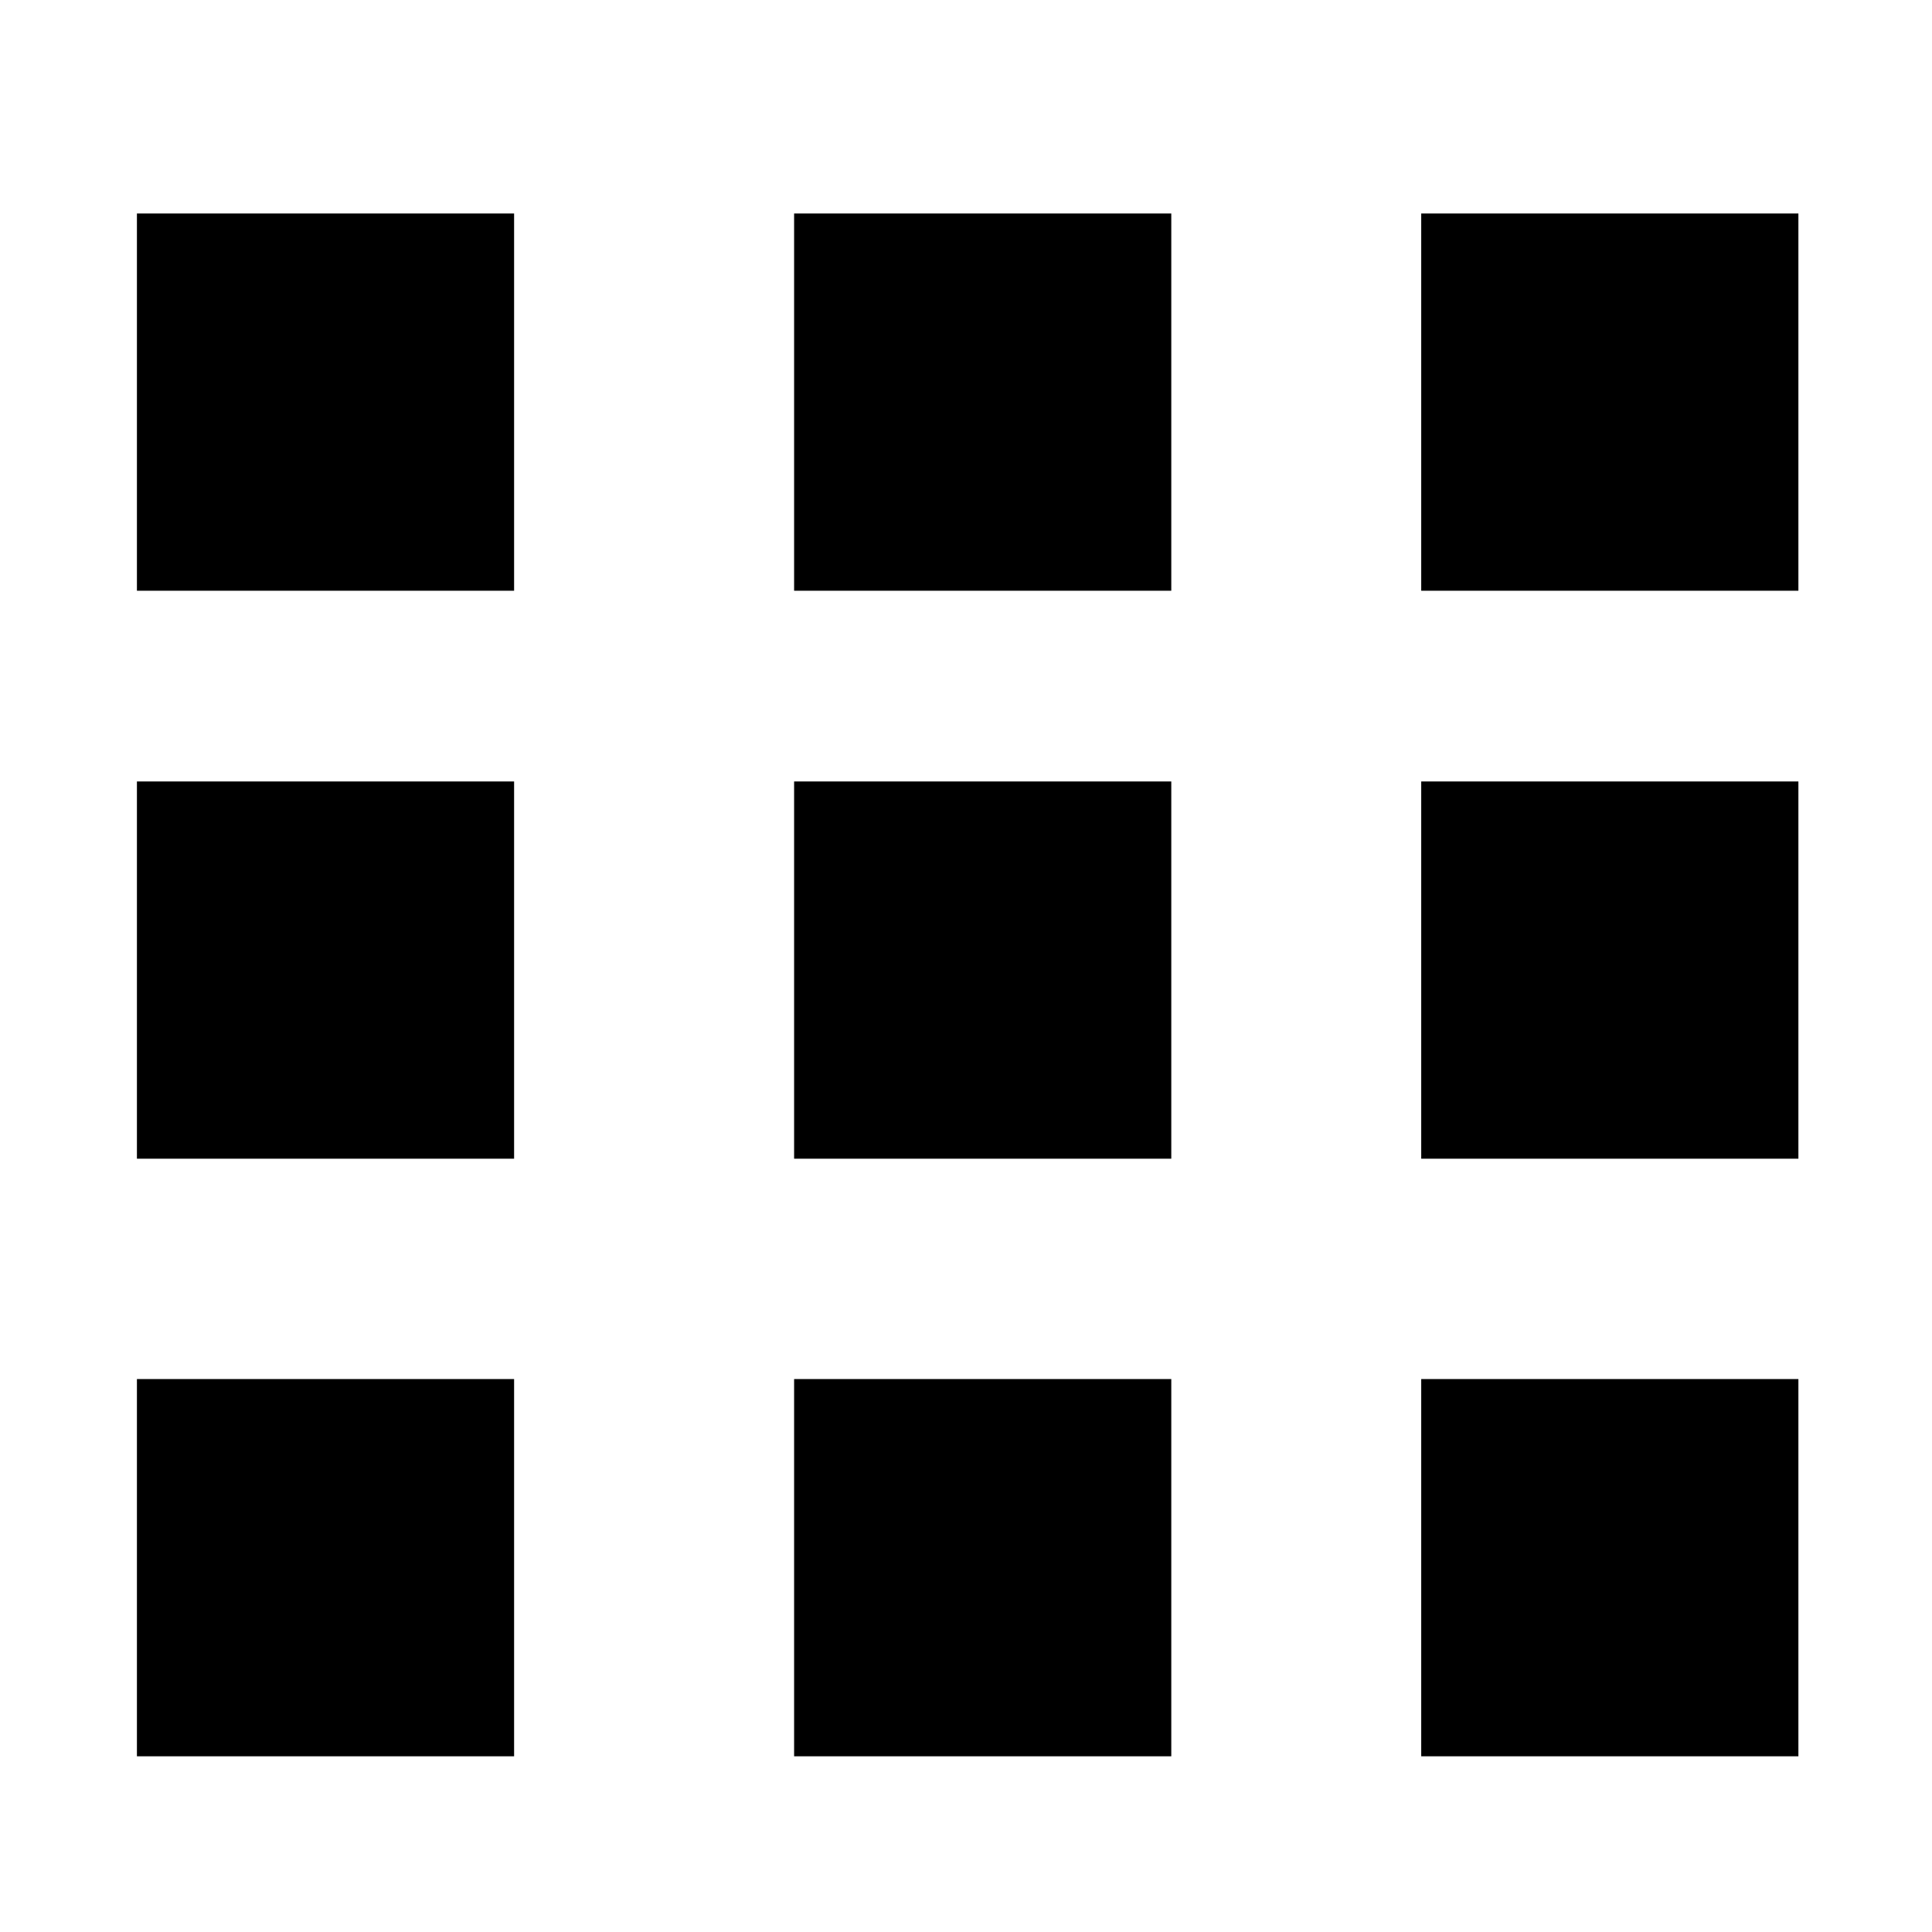
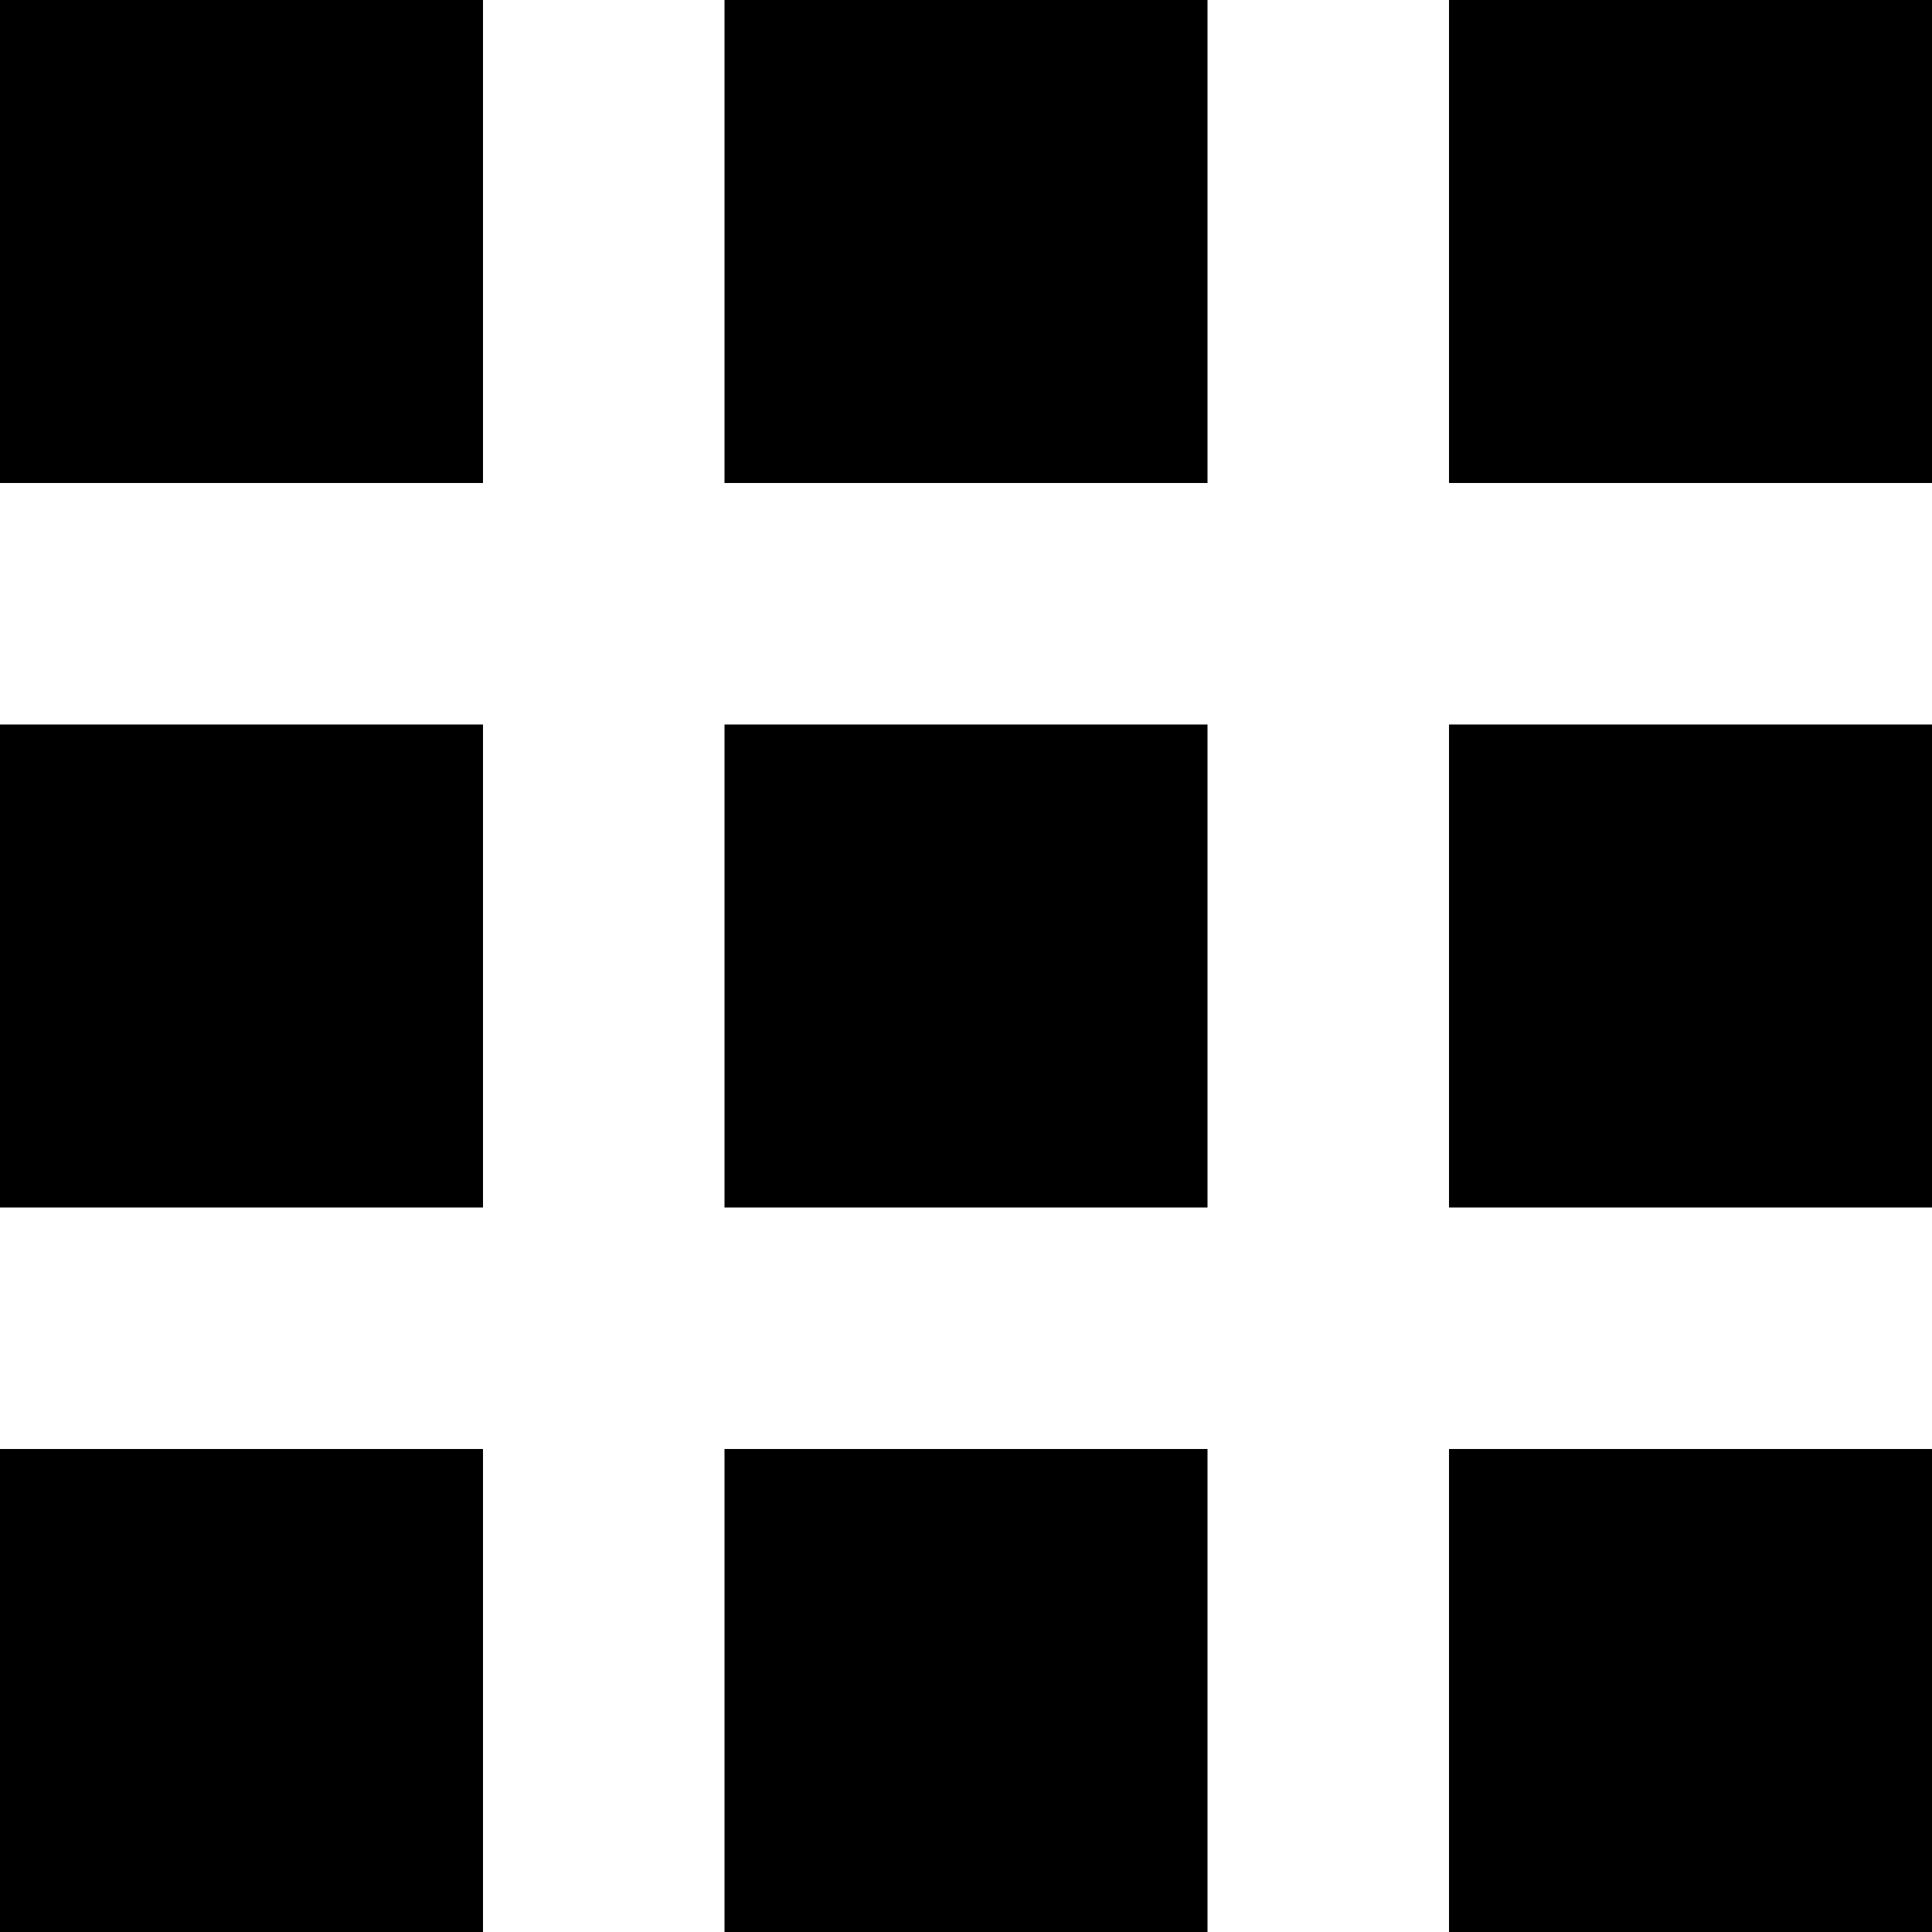
<svg xmlns="http://www.w3.org/2000/svg" xmlns:xlink="http://www.w3.org/1999/xlink" version="1.1" id="svg2" height="16" width="16">
  <defs id="defs4">
    <radialGradient r="7.228" fy="73.616" fx="6.703" cy="73.616" cx="6.703" gradientTransform="matrix(3.908961,0,0,1.502578,80.67641,12.80453)" gradientUnits="userSpaceOnUse" id="radialGradient3408" xlink:href="#linearGradient10691-3-3" />
    <radialGradient r="7.228" fy="73.616" fx="6.703" cy="73.616" cx="6.703" gradientTransform="matrix(3.908961,0,0,1.502578,40.53111,12.66586)" gradientUnits="userSpaceOnUse" id="radialGradient3405" xlink:href="#linearGradient10691-3" />
    <radialGradient r="7.228" fy="73.616" fx="6.703" cy="73.616" cx="6.703" gradientTransform="matrix(3.908961,0,0,1.502578,2.371275,12.66583)" gradientUnits="userSpaceOnUse" id="radialGradient3402" xlink:href="#linearGradient10691" />
    <radialGradient r="7.228" fy="73.616" fx="6.703" cy="73.616" cx="6.703" gradientTransform="matrix(3.908961,0,0,1.502578,1.987759,13.43286)" gradientUnits="userSpaceOnUse" id="radialGradient3391" xlink:href="#linearGradient10691" />
    <radialGradient r="7.228" fy="73.616" fx="6.703" cy="73.616" cx="6.703" gradientTransform="matrix(3.908961,0,0,1.502578,40.14759,13.04937)" gradientUnits="userSpaceOnUse" id="radialGradient3389" xlink:href="#linearGradient10691-3" />
    <radialGradient r="7.228" fy="73.616" fx="6.703" cy="73.616" cx="6.703" gradientTransform="matrix(3.908961,0,0,1.502578,81.89289,12.73859)" gradientUnits="userSpaceOnUse" id="radialGradient3387" xlink:href="#linearGradient10691-3-3" />
    <radialGradient xlink:href="#linearGradient10691-3-3" id="radialGradient3355" gradientUnits="userSpaceOnUse" gradientTransform="matrix(3.908961,0,0,1.502578,81.89289,12.73859)" cx="6.703" cy="73.616" fx="6.703" fy="73.616" r="7.228" />
    <linearGradient id="linearGradient10691-3-3">
      <stop offset="0" style="stop-color:#000000;stop-opacity:1" id="stop10693-3-7" />
      <stop offset="1" style="stop-color:#000000;stop-opacity:0" id="stop10695-6-8" />
    </linearGradient>
    <radialGradient xlink:href="#linearGradient10691-3-3" id="radialGradient3321-6" gradientUnits="userSpaceOnUse" gradientTransform="matrix(3.908961,0,0,1.502578,40.14759,13.04937)" cx="6.703" cy="73.616" fx="6.703" fy="73.616" r="7.228" />
    <radialGradient xlink:href="#linearGradient10691-3" id="radialGradient3321" gradientUnits="userSpaceOnUse" gradientTransform="matrix(3.908961,0,0,1.502578,40.14759,13.04937)" cx="6.703" cy="73.616" fx="6.703" fy="73.616" r="7.228" />
    <linearGradient id="linearGradient10691-3">
      <stop offset="0" style="stop-color:#000000;stop-opacity:1" id="stop10693-3" />
      <stop offset="1" style="stop-color:#000000;stop-opacity:0" id="stop10695-6" />
    </linearGradient>
    <radialGradient xlink:href="#linearGradient10691-3" id="radialGradient3287-4" gradientUnits="userSpaceOnUse" gradientTransform="matrix(3.908961,0,0,1.502578,1.987759,13.43286)" cx="6.703" cy="73.616" fx="6.703" fy="73.616" r="7.228" />
    <radialGradient xlink:href="#linearGradient10691" id="radialGradient3287" gradientUnits="userSpaceOnUse" gradientTransform="matrix(3.908961,0,0,1.502578,1.987759,13.43286)" cx="6.703" cy="73.616" fx="6.703" fy="73.616" r="7.228" />
    <linearGradient id="linearGradient10691">
      <stop offset="0" style="stop-color:#000000;stop-opacity:1" id="stop10693" />
      <stop offset="1" style="stop-color:#000000;stop-opacity:0" id="stop10695" />
    </linearGradient>
    <radialGradient r="7.228" fy="73.616" fx="6.703" cy="73.616" cx="6.703" gradientTransform="matrix(0.7411493,0,0,0.2865228,-0.1333756,-6.97505)" gradientUnits="userSpaceOnUse" id="radialGradient3250" xlink:href="#linearGradient10691" />
  </defs>
  <g id="layer1" transform="translate(0,-1036.362)">
-     <g id="g3790" transform="matrix(0.2596742,0,0,0.2607348,-0.2942673,778.4672)">
-       <rect y="995.889" x="5.5" height="11.982" width="12.029" id="rect2985" style="fill-opacity:1" />
-       <rect style="fill-opacity:1" id="rect6070" width="12.029" height="11.982" x="26.459" y="995.889" />
-       <rect y="995.889" x="46.459" height="11.982" width="12.029" id="rect6072" style="fill-opacity:1" />
-       <rect style="fill-opacity:1" id="rect6074" width="12.029" height="11.982" x="5.5" y="1013.929" />
-       <rect y="1013.929" x="26.459" height="11.982" width="12.029" id="rect6076" style="fill-opacity:1" />
-       <rect style="fill-opacity:1" id="rect6078" width="12.029" height="11.982" x="46.459" y="1013.929" />
-       <rect y="1032.91" x="5.5" height="11.982" width="12.029" id="rect6080" style="fill-opacity:1" />
-       <rect style="fill-opacity:1" id="rect6082" width="12.029" height="11.982" x="26.459" y="1032.91" />
-       <rect y="1032.91" x="46.459" height="11.982" width="12.029" id="rect6084" style="fill-opacity:1" />
-     </g>
+     <path style="fill:black;fill-opacity:1;stroke:none" d="M 0 0 L 0 4 L 4 4 L 4 0 L 0 0 z M 6 0 L 6 4 L 10 4 L 10 0 L 6 0 z M 12 0 L 12 4 L 16 4 L 16 0 L 12 0 z M 0 6 L 0 10 L 4 10 L 4 6 L 0 6 z M 6 6 L 6 10 L 10 10 L 10 6 L 6 6 z M 12 6 L 12 10 L 16 10 L 16 6 L 12 6 z M 0 12 L 0 16 L 4 16 L 4 12 L 0 12 z M 6 12 L 6 16 L 10 16 L 10 12 L 6 12 z M 12 12 L 12 16 L 16 16 L 16 12 L 12 12 z " id="rect6053" transform="translate(0,1036.362)" />
  </g>
</svg>
